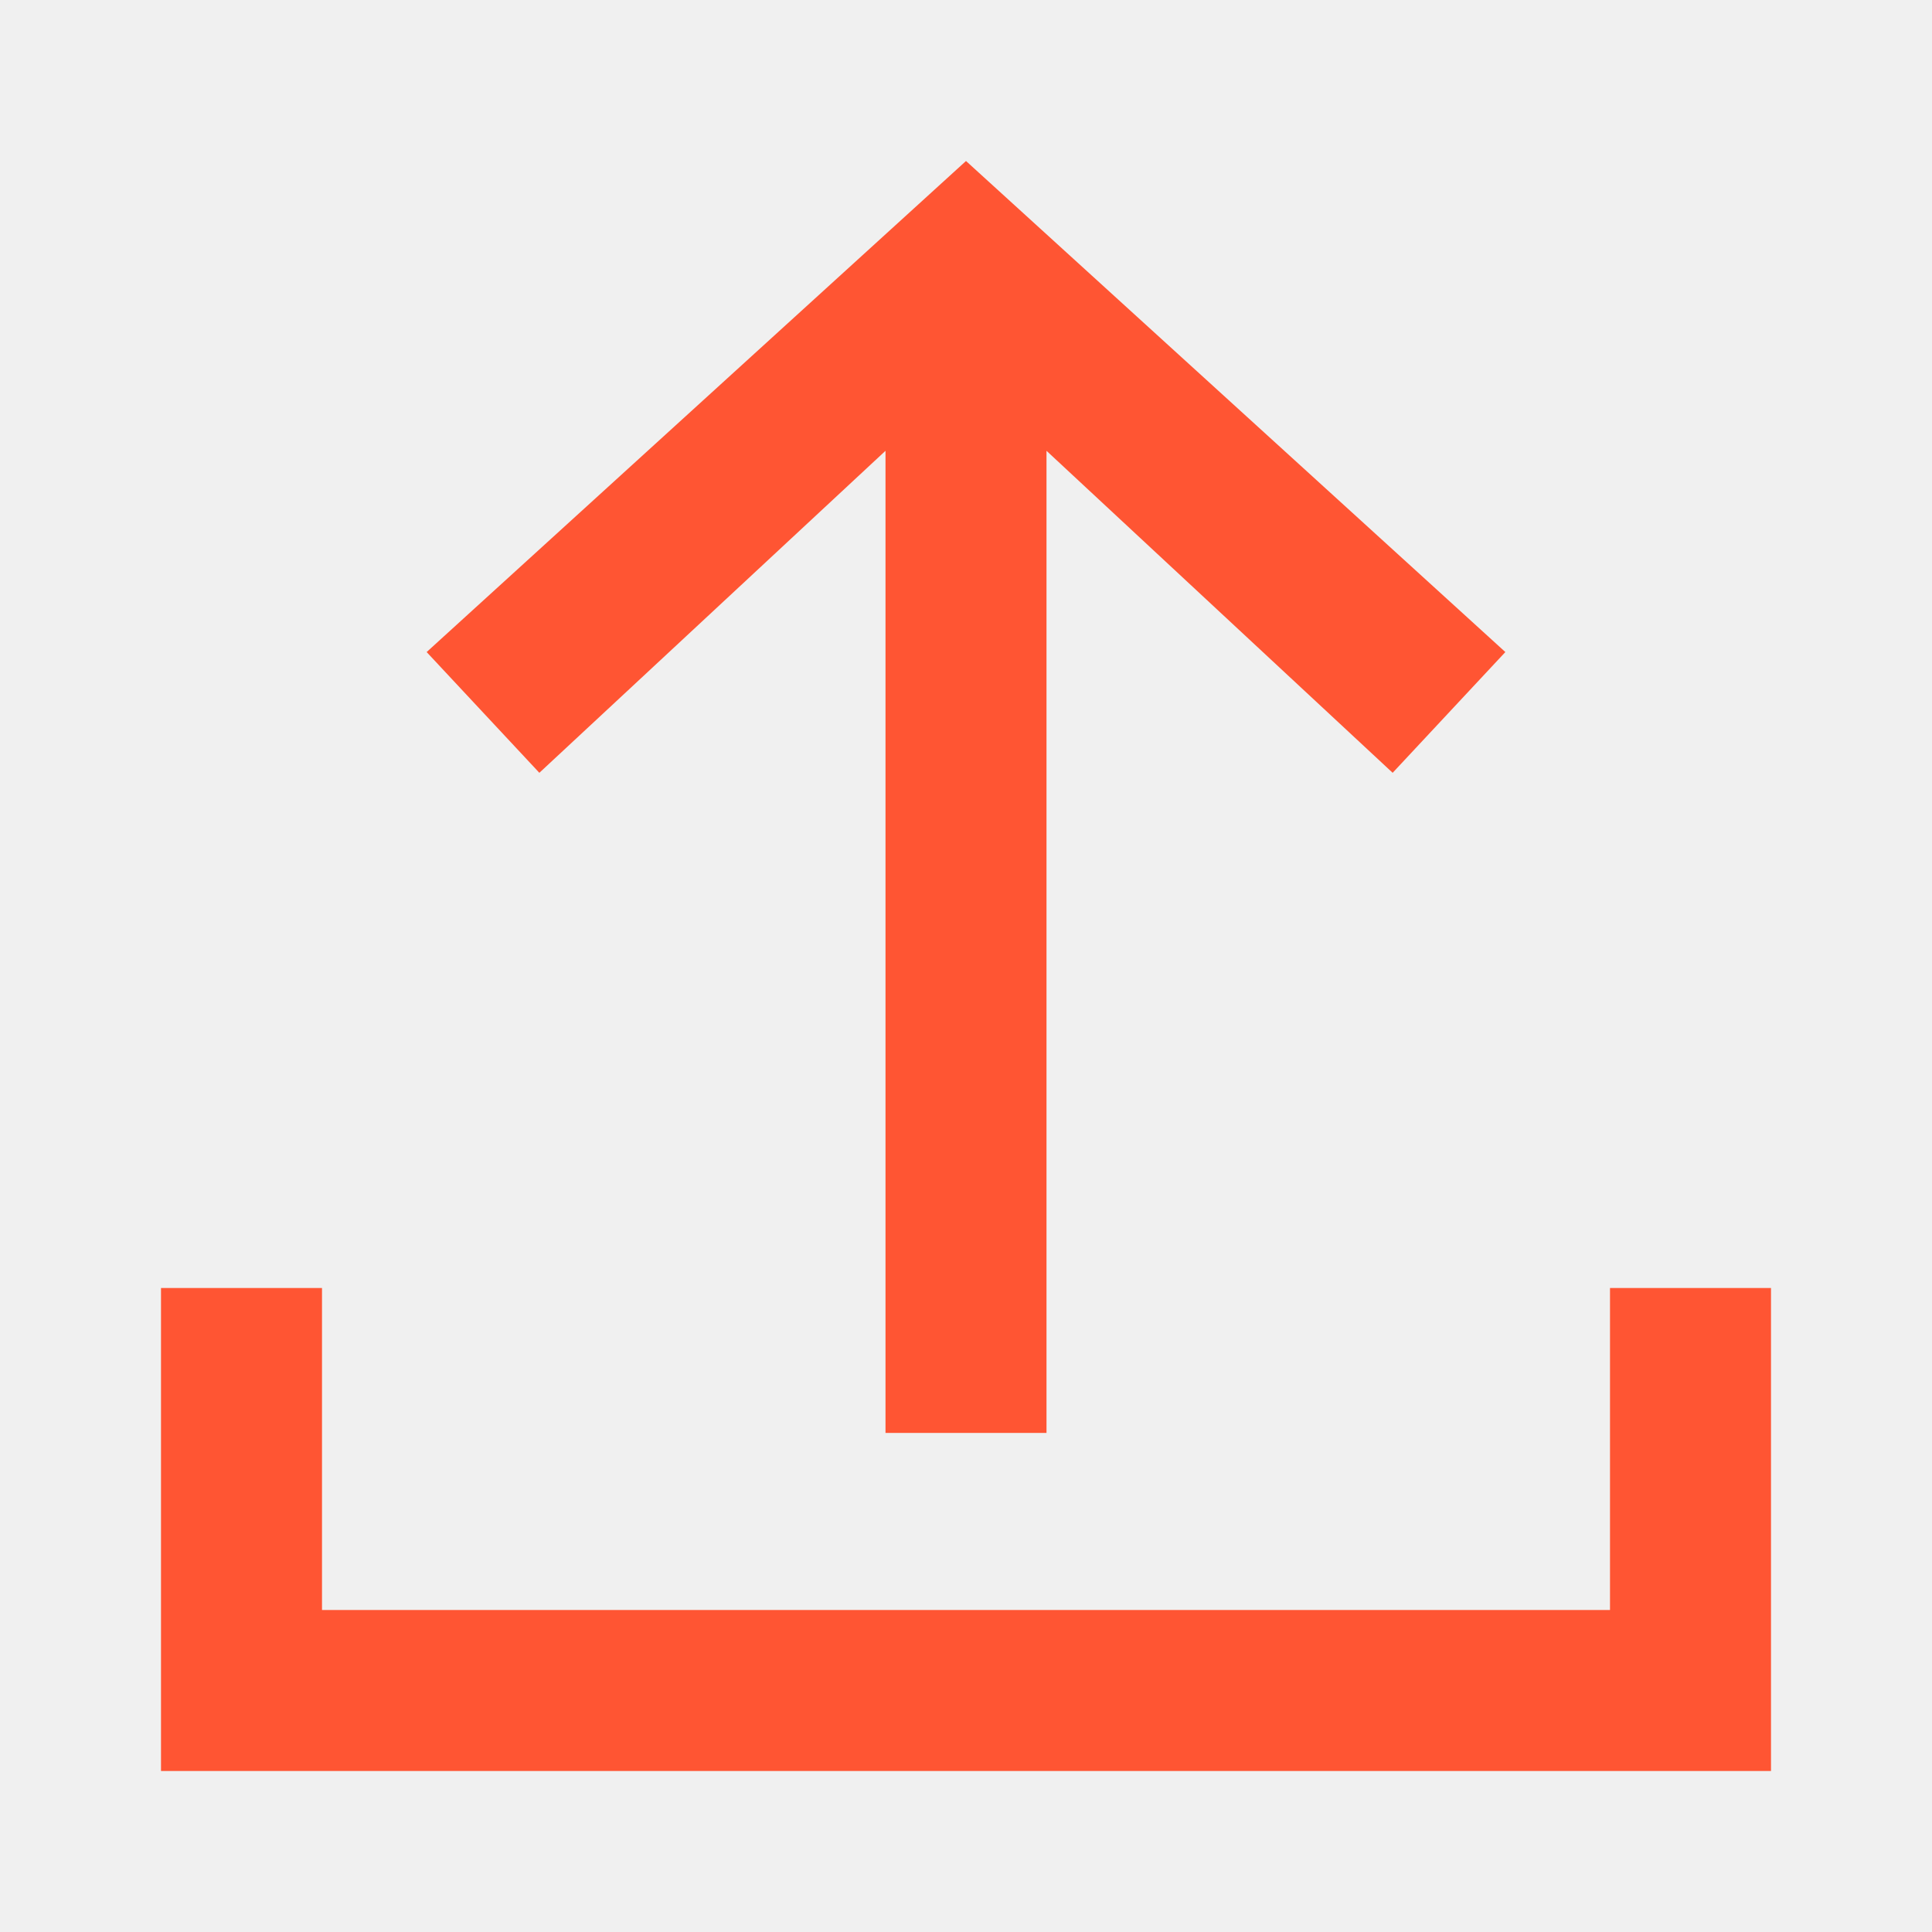
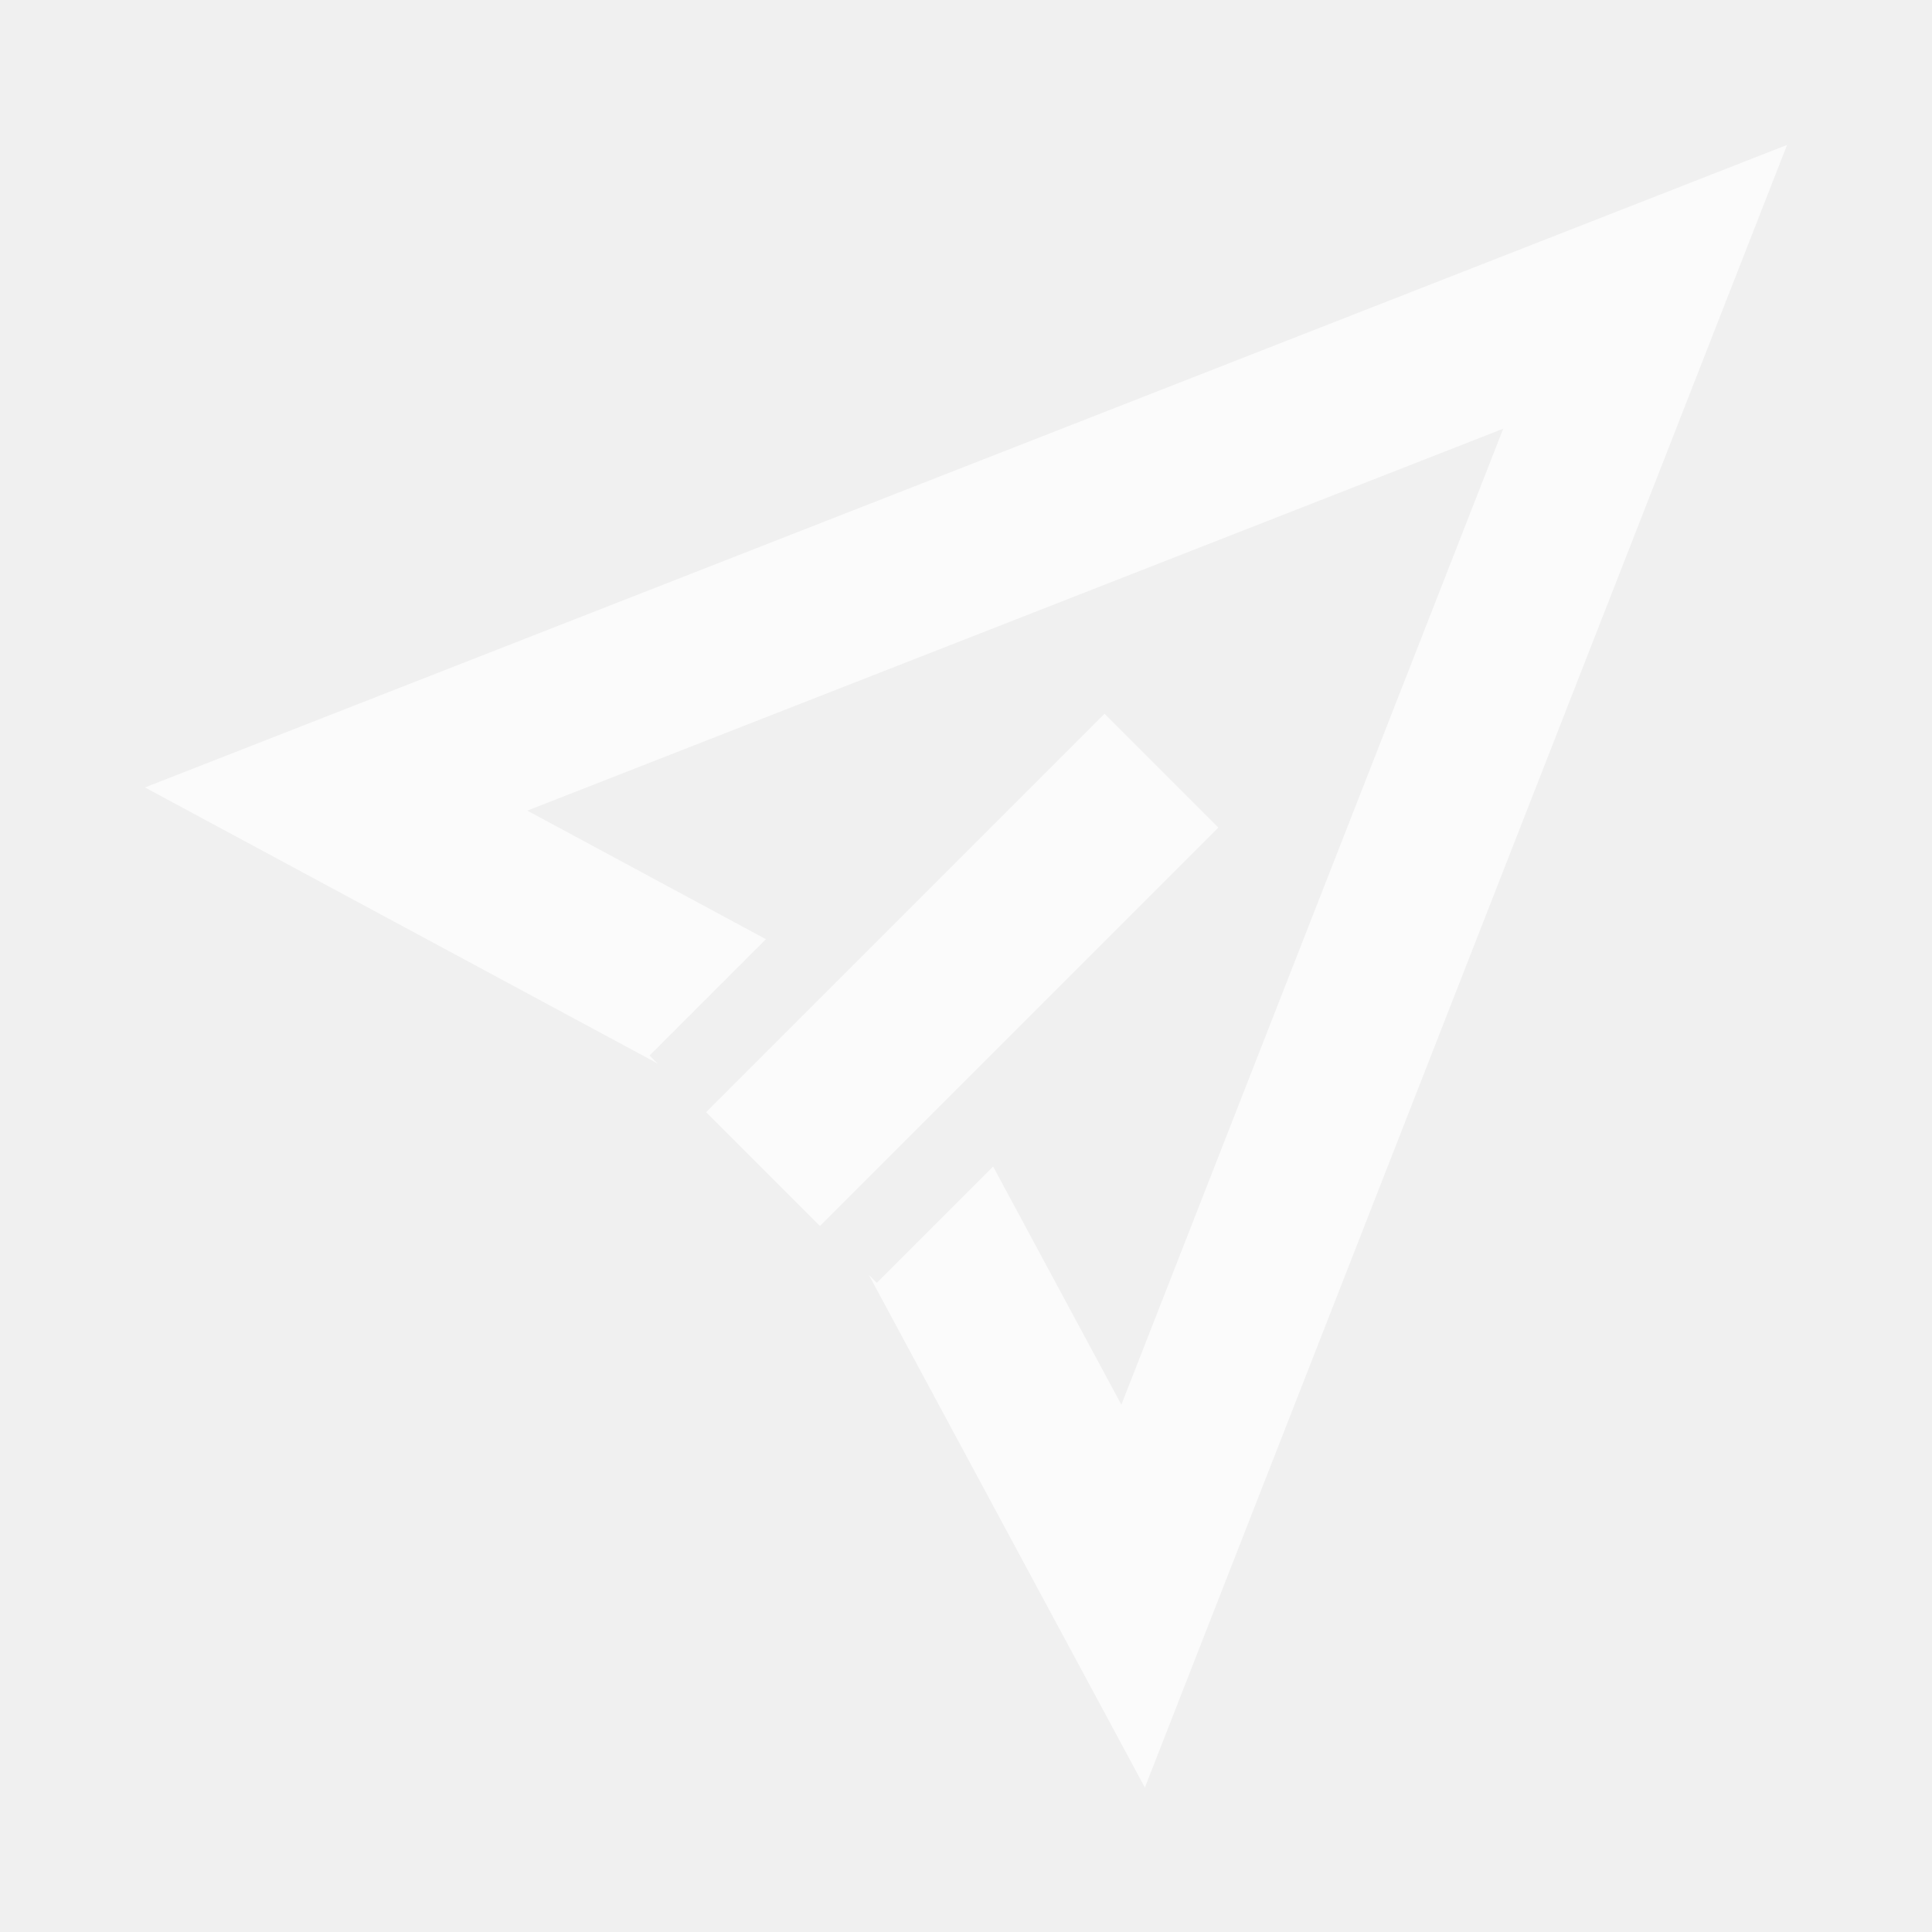
- <svg xmlns="http://www.w3.org/2000/svg" version="1.1" id="ic-transaction-received" x="0px" y="0px" viewBox="0 0 600 600" style="enable-background:new 0 0 600 600;" xml:space="preserve">
-   <style type="text/css">
- 	.st0{fill:#FF5533;}
- 	.st1{fill:none;}
- </style>
-   <g id="Group_8834">
-     <path id="Path_18892" class="st0" d="M132.5,202.5l35,37.5L275,140v305h50V140l107.5,100l35-37.5L300,50L132.5,202.5z" />
-     <path id="Path_18893" class="st0" d="M500,400v100H100V400H50v150h500V400H500z" />
+ <svg xmlns="http://www.w3.org/2000/svg" width="24" height="24" viewBox="0 0 24 24">
+   <defs>
+     <style type="text/css">
+             .cls-1{opacity:.7}.cls-2{fill:#fff}.cls-3{fill:none}
+         </style>
+   </defs>
+   <g id="ic-transaction-sent" class="cls-1">
+     <g id="Group_8832" data-name="Group 8832">
+       <path id="Path_18891" d="M22.2 1.8L1.8 9.782l6.37 3.43-.1-.1 1.445-1.445-2.964-1.597 12.122-4.744-4.743 12.123-1.593-2.958-1.445 1.445-.1-.1 3.43 6.37z" class="cls-2" data-name="Path 18891" />
+       <g id="Group_8831" data-name="Group 8831">
+         <path id="Rectangle_4411" d="M0 0h7v2H0z" class="cls-2" data-name="Rectangle 4411" transform="rotate(-45 21.062 -3.68)" />
+       </g>
+     </g>
+     <path id="Rectangle_4412" d="M0 0h24v24H0z" class="cls-3" data-name="Rectangle 4412" />
  </g>
-   <path id="Rectangle_4413" class="st1" d="M0,0h600v600H0V0z" />
</svg>
